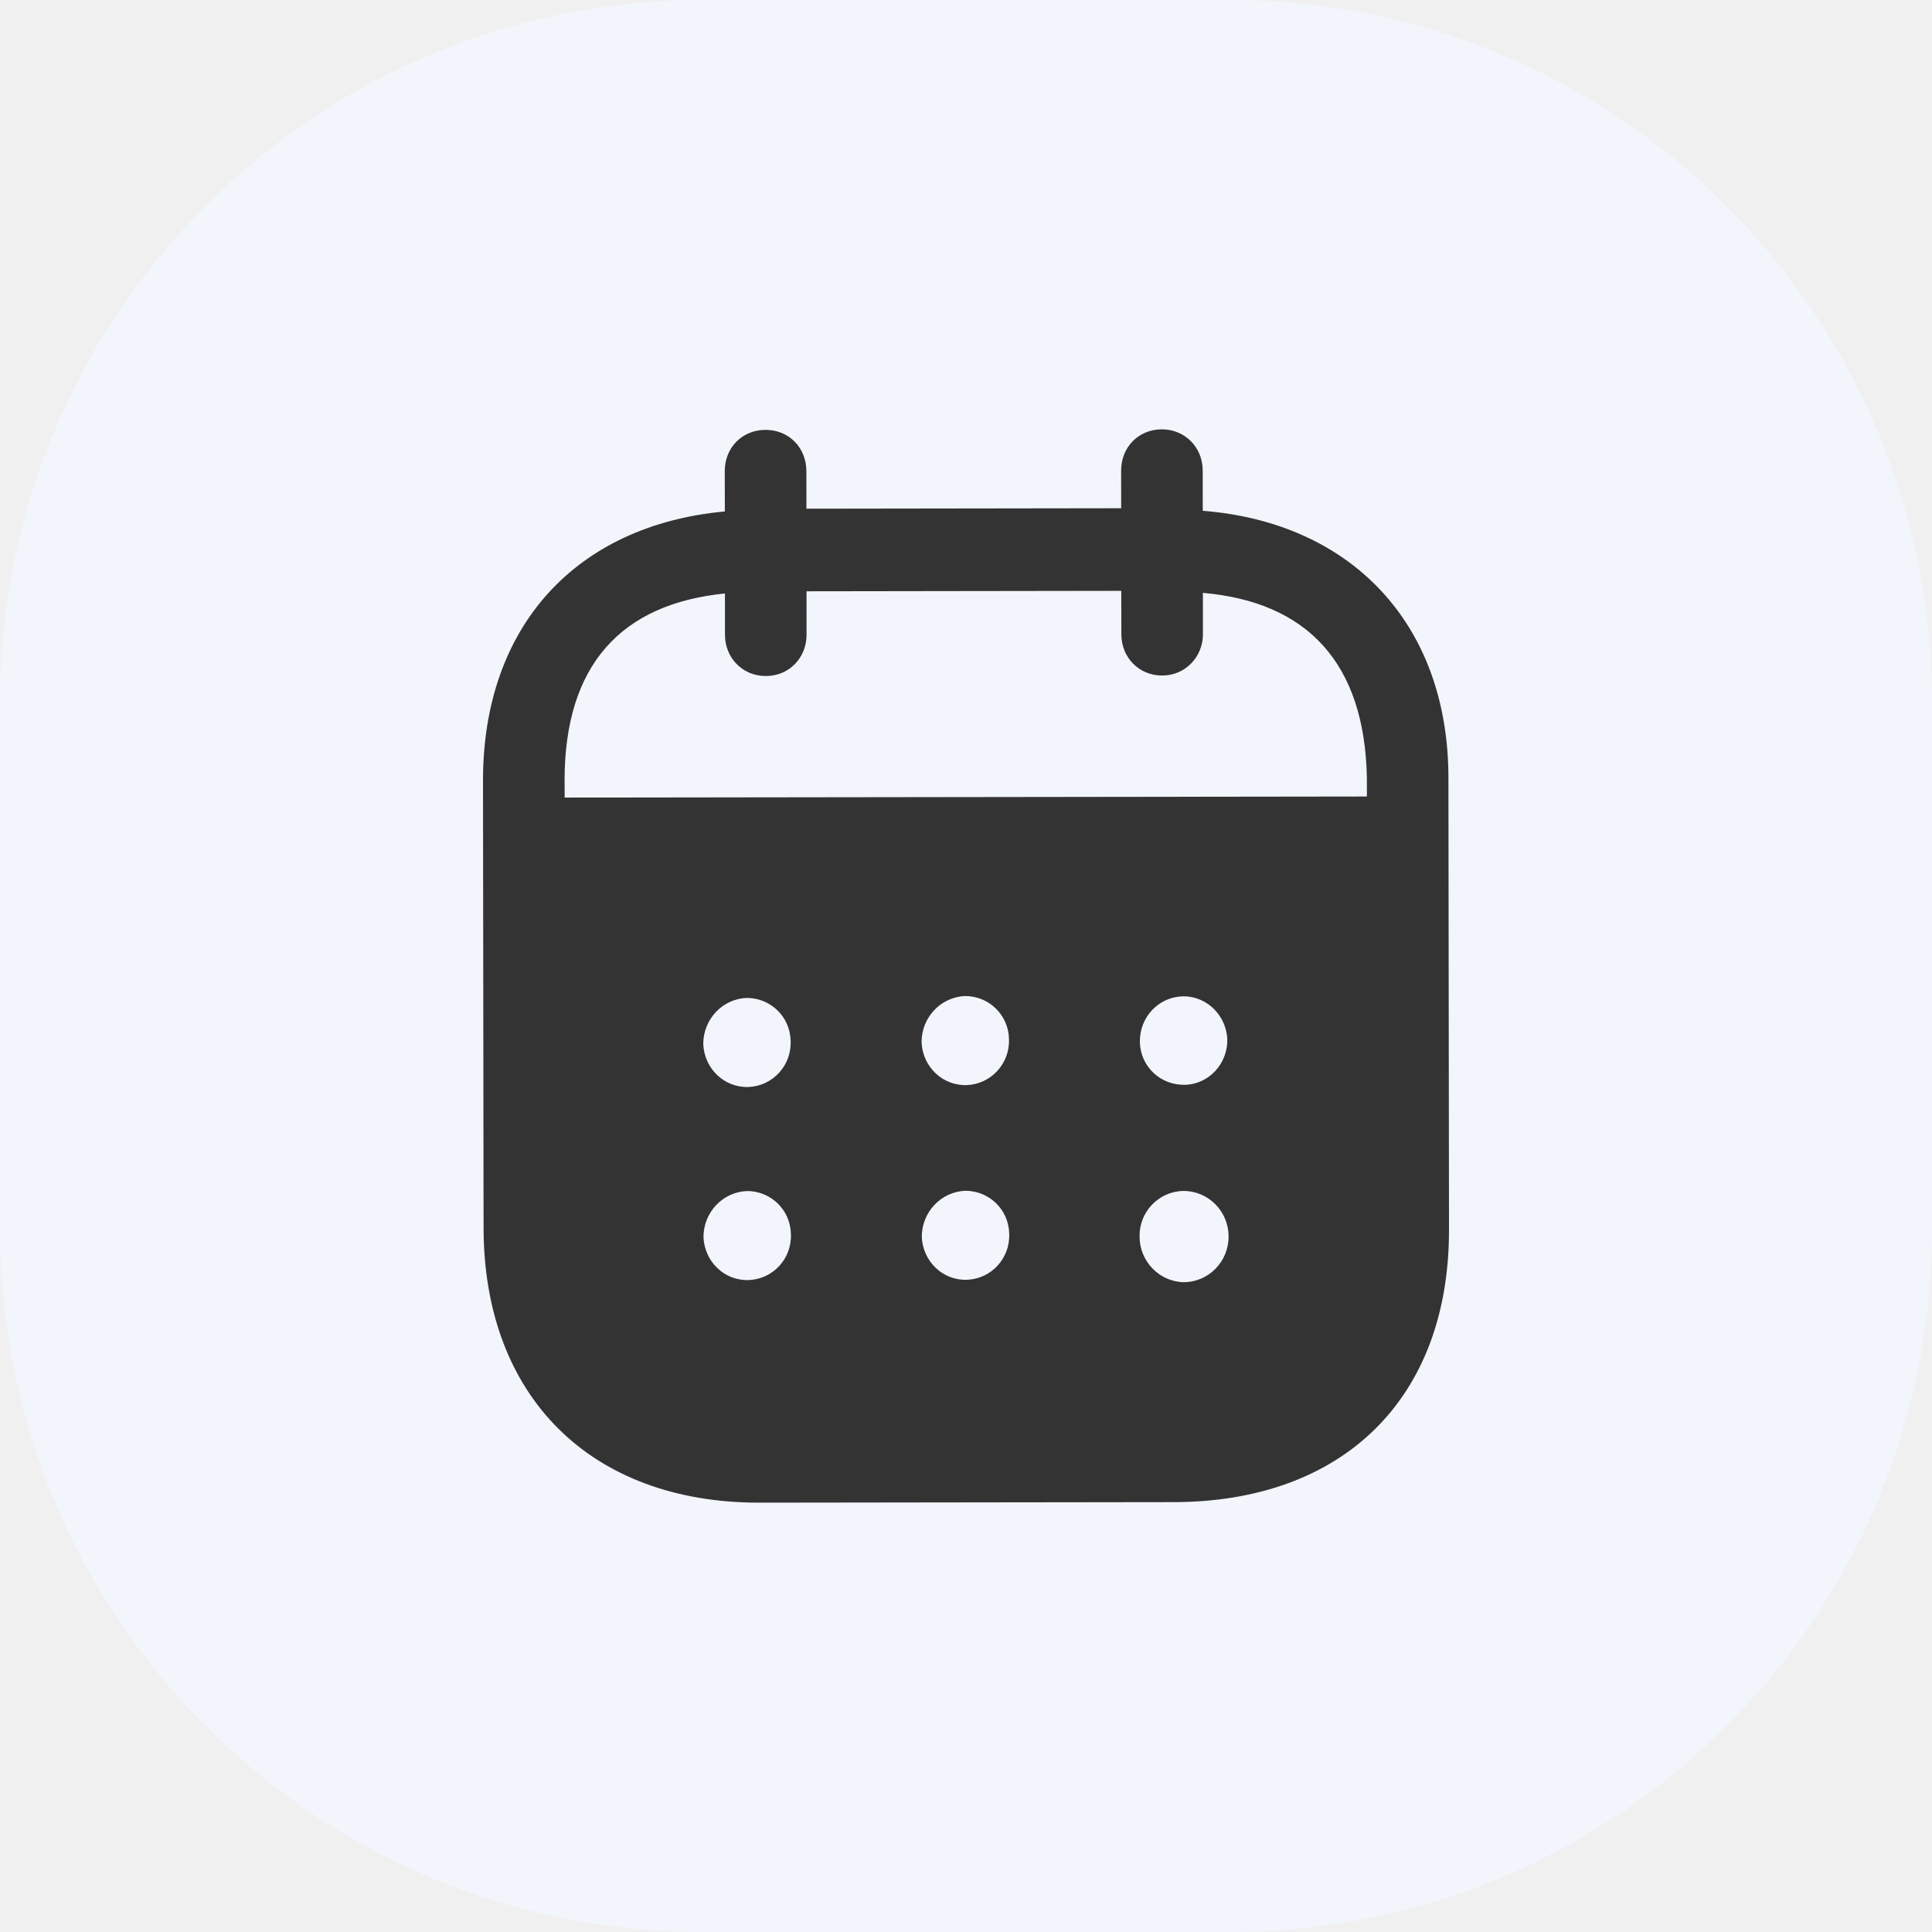
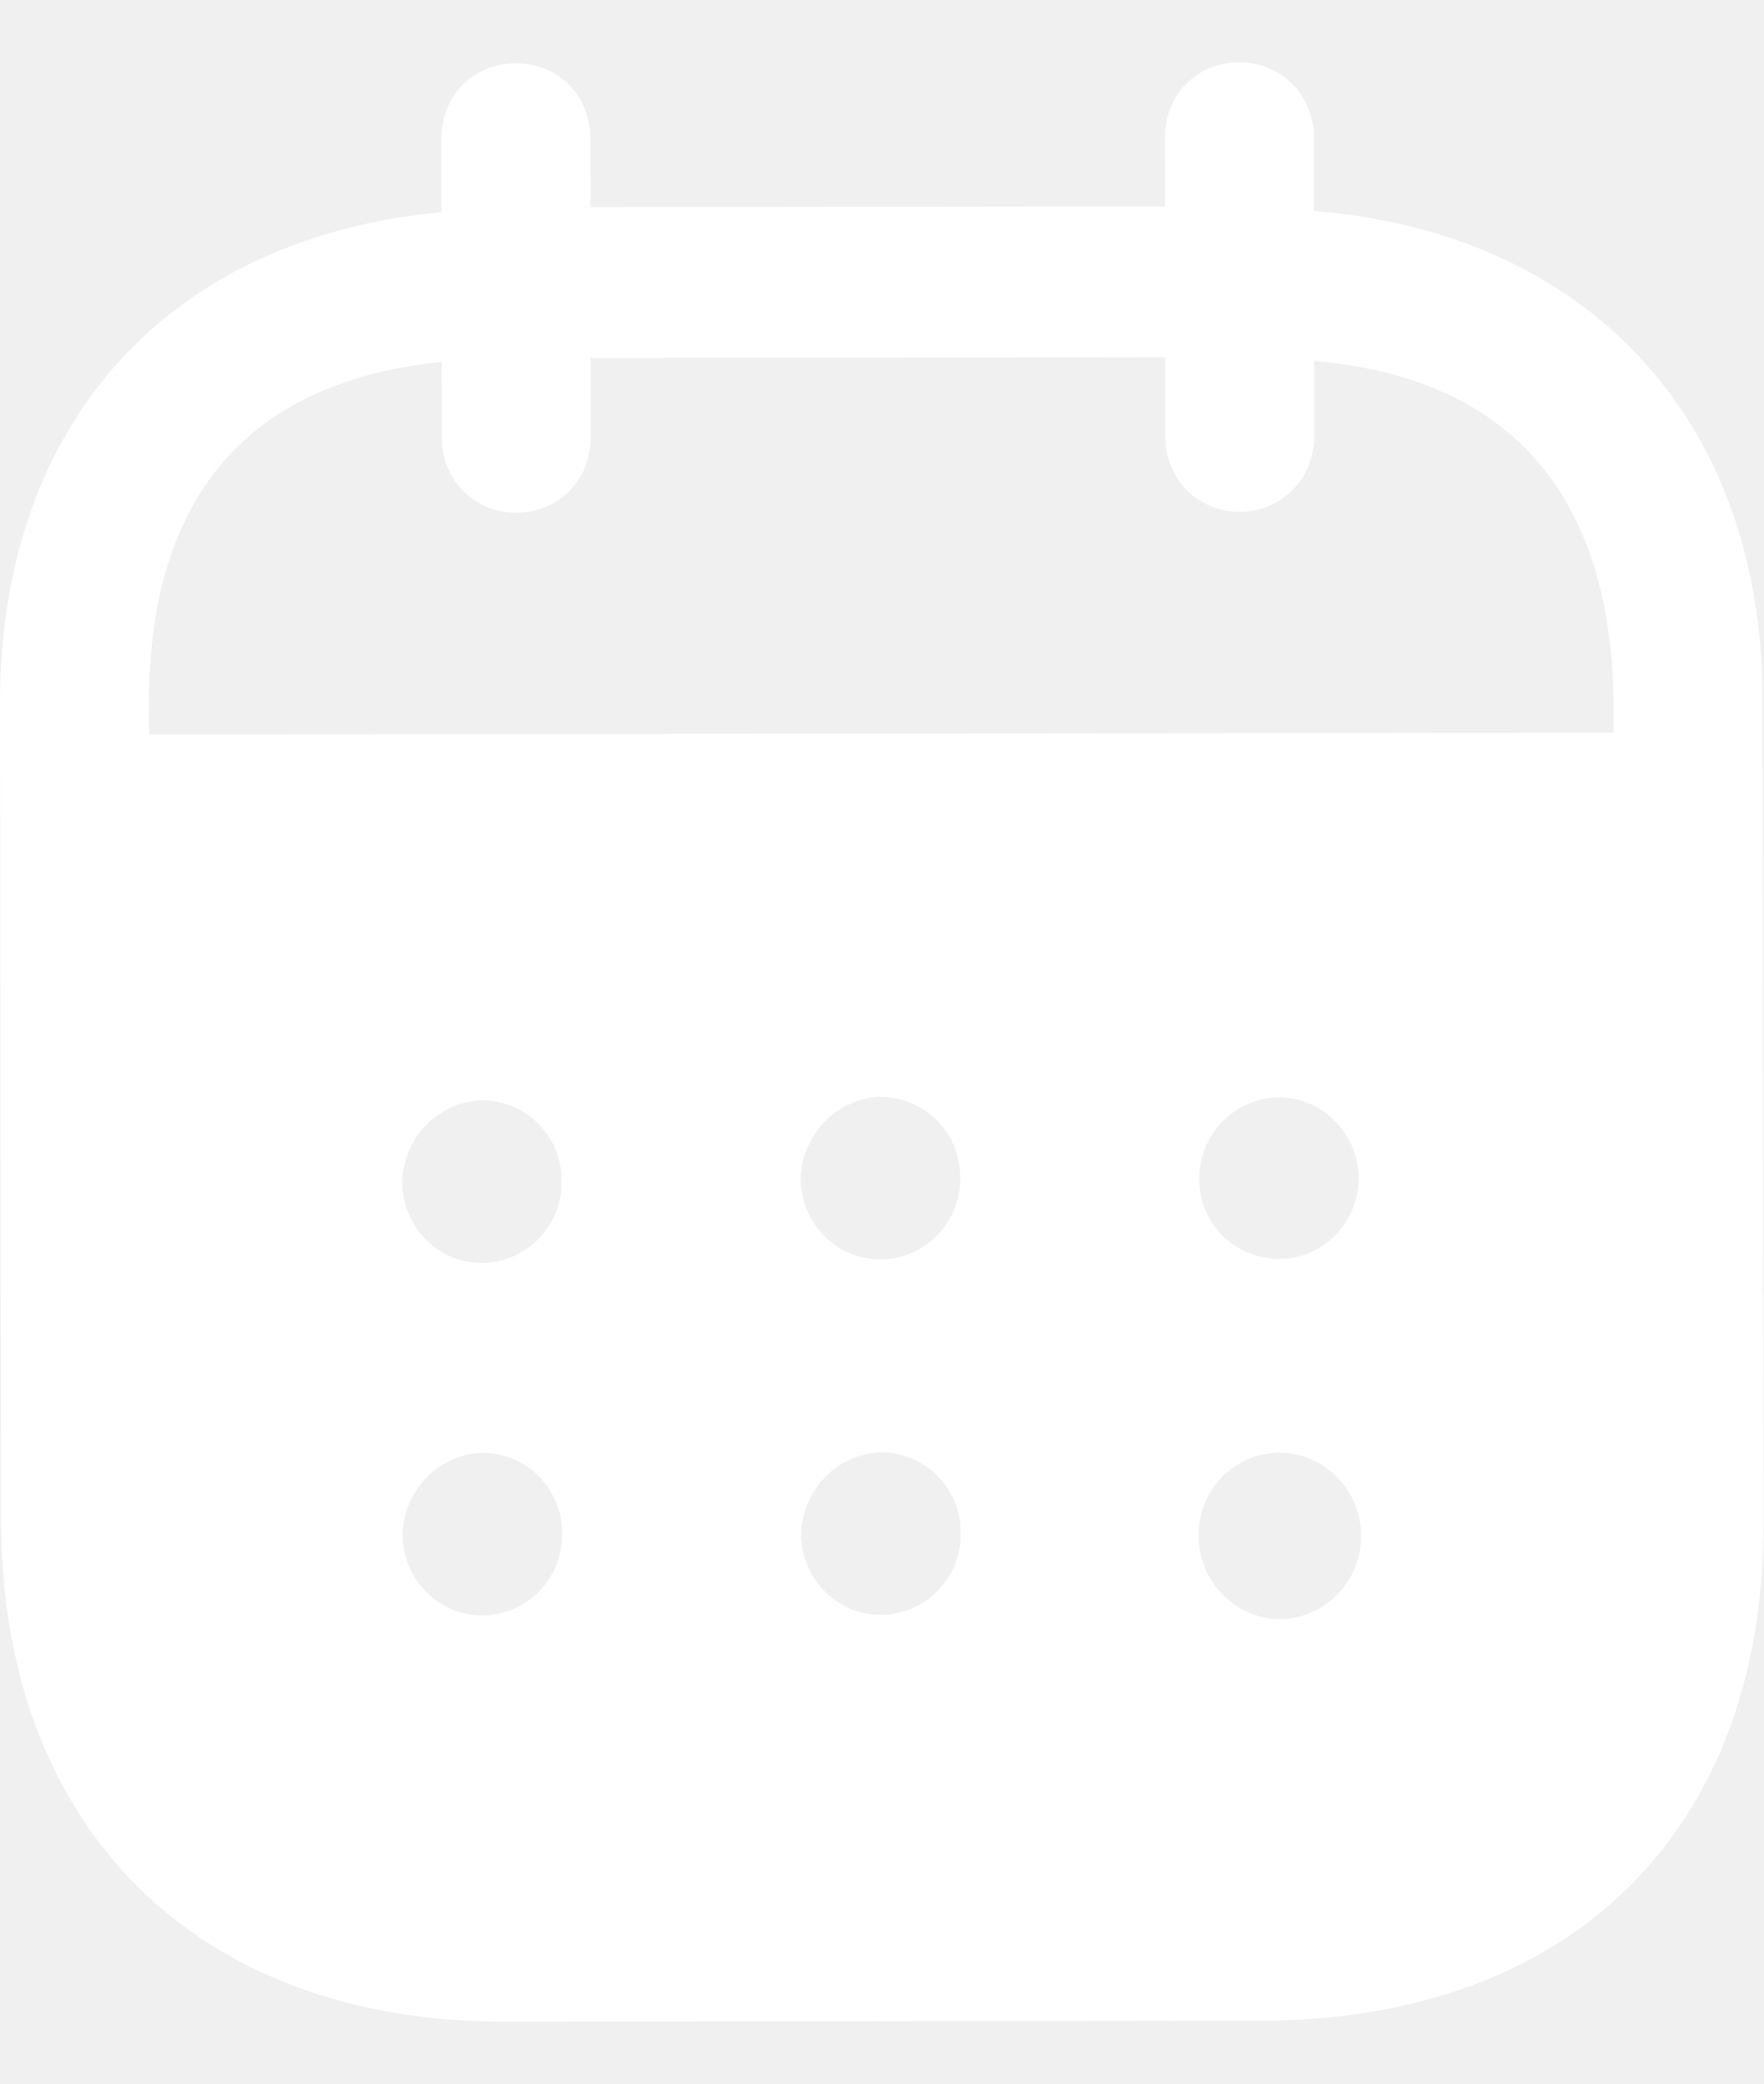
- <svg xmlns="http://www.w3.org/2000/svg" width="44" height="44" viewBox="0 0 44 44" fill="none">
-   <rect width="44" height="44" rx="16" fill="#F2F5FC" />
-   <path d="M26.461 9.778C26.98 9.777 27.39 10.18 27.391 10.717L27.392 11.633C30.759 11.897 32.983 14.191 32.987 17.71L33 28.008C33.005 31.844 30.595 34.204 26.732 34.21L17.297 34.222C13.458 34.227 11.018 31.811 11.013 27.964L11 17.787C10.995 14.245 13.141 11.957 16.508 11.648L16.506 10.732C16.505 10.194 16.903 9.79 17.434 9.79C17.965 9.789 18.363 10.192 18.365 10.729L18.366 11.585L25.534 11.575L25.533 10.72C25.532 10.182 25.93 9.779 26.461 9.778ZM26.953 27.123H26.941C26.386 27.137 25.941 27.602 25.953 28.164C25.954 28.726 26.402 29.189 26.957 29.201C27.523 29.2 27.981 28.735 27.98 28.161C27.98 27.586 27.52 27.123 26.953 27.123ZM17.01 27.125C16.454 27.149 16.02 27.614 16.021 28.177C16.047 28.738 16.505 29.178 17.06 29.152C17.605 29.128 18.038 28.663 18.012 28.101C18 27.551 17.553 27.123 17.01 27.125ZM21.981 27.119C21.426 27.144 20.993 27.608 20.993 28.17C21.018 28.732 21.477 29.171 22.032 29.146C22.575 29.121 23.009 28.657 22.984 28.093C22.972 27.545 22.524 27.117 21.981 27.119ZM17.003 22.727C16.448 22.751 16.015 23.217 16.016 23.779C16.041 24.341 16.5 24.78 17.055 24.755C17.598 24.73 18.032 24.265 18.006 23.703C17.994 23.153 17.548 22.726 17.003 22.727ZM21.977 22.684C21.421 22.709 20.987 23.174 20.988 23.736C21.012 24.298 21.472 24.736 22.027 24.712C22.57 24.686 23.003 24.222 22.979 23.66C22.966 23.11 22.52 22.683 21.977 22.684ZM26.948 22.69C26.393 22.702 25.959 23.154 25.96 23.716V23.73C25.972 24.292 26.43 24.718 26.987 24.706C27.53 24.692 27.963 24.227 27.951 23.665C27.926 23.128 27.49 22.689 26.948 22.69ZM25.536 13.456L18.368 13.466L18.369 14.454C18.369 14.981 17.973 15.396 17.442 15.396C16.911 15.397 16.511 14.983 16.511 14.457L16.51 13.516C14.157 13.752 12.855 15.134 12.858 17.784L12.86 18.164L31.13 18.14V17.712C31.078 15.086 29.76 13.708 27.395 13.502L27.396 14.443C27.396 14.968 26.987 15.385 26.468 15.385C25.937 15.386 25.538 14.971 25.538 14.445L25.536 13.456Z" fill="#333333" />
+ <svg xmlns="http://www.w3.org/2000/svg" width="22" height="26" viewBox="0 0 22 26" fill="none">
+   <path d="M15.461 0.778C15.98 0.777 16.39 1.18 16.391 1.717L16.392 2.633C19.759 2.897 21.983 5.192 21.987 8.71L22 19.008C22.005 22.844 19.595 25.204 15.732 25.21L6.297 25.222C2.458 25.227 0.018 22.811 0.013 18.964L8.10015e-06 8.787C-0.005 5.245 2.141 2.957 5.508 2.648L5.506 1.732C5.505 1.194 5.903 0.79 6.434 0.79C6.965 0.789 7.364 1.192 7.365 1.729L7.366 2.585L14.534 2.575L14.533 1.72C14.531 1.182 14.93 0.779 15.461 0.778ZM15.953 18.123H15.941C15.386 18.137 14.941 18.602 14.953 19.164C14.954 19.726 15.402 20.189 15.957 20.201C16.523 20.2 16.981 19.735 16.98 19.161C16.98 18.587 16.52 18.123 15.953 18.123ZM6.01 18.125C5.454 18.149 5.02 18.615 5.021 19.177C5.047 19.738 5.505 20.178 6.06 20.153C6.604 20.128 7.038 19.663 7.012 19.101C7 18.551 6.553 18.123 6.01 18.125ZM10.981 18.119C10.426 18.144 9.993 18.608 9.993 19.17C10.018 19.732 10.477 20.171 11.032 20.146C11.575 20.121 12.009 19.657 11.984 19.093C11.972 18.545 11.524 18.117 10.981 18.119ZM6.004 13.727C5.448 13.751 5.015 14.217 5.016 14.779C5.041 15.341 5.5 15.78 6.055 15.755C6.598 15.73 7.032 15.265 7.006 14.703C6.994 14.153 6.548 13.726 6.004 13.727ZM10.976 13.684C10.421 13.709 9.987 14.174 9.988 14.736C10.012 15.298 10.472 15.736 11.027 15.712C11.57 15.686 12.003 15.222 11.979 14.66C11.966 14.111 11.52 13.683 10.976 13.684ZM15.948 13.69C15.393 13.703 14.959 14.155 14.96 14.716V14.73C14.972 15.292 15.431 15.718 15.987 15.706C16.53 15.693 16.963 15.227 16.951 14.665C16.926 14.128 16.49 13.689 15.948 13.69ZM14.536 4.456L7.368 4.466L7.37 5.454C7.37 5.981 6.973 6.396 6.442 6.396C5.911 6.397 5.511 5.983 5.511 5.457L5.51 4.516C3.157 4.752 1.855 6.135 1.858 8.784L1.86 9.164L20.13 9.14V8.712C20.078 6.086 18.76 4.708 16.395 4.503L16.396 5.443C16.396 5.968 15.987 6.385 15.468 6.385C14.937 6.386 14.537 5.971 14.537 5.446L14.536 4.456Z" fill="white" />
</svg>
